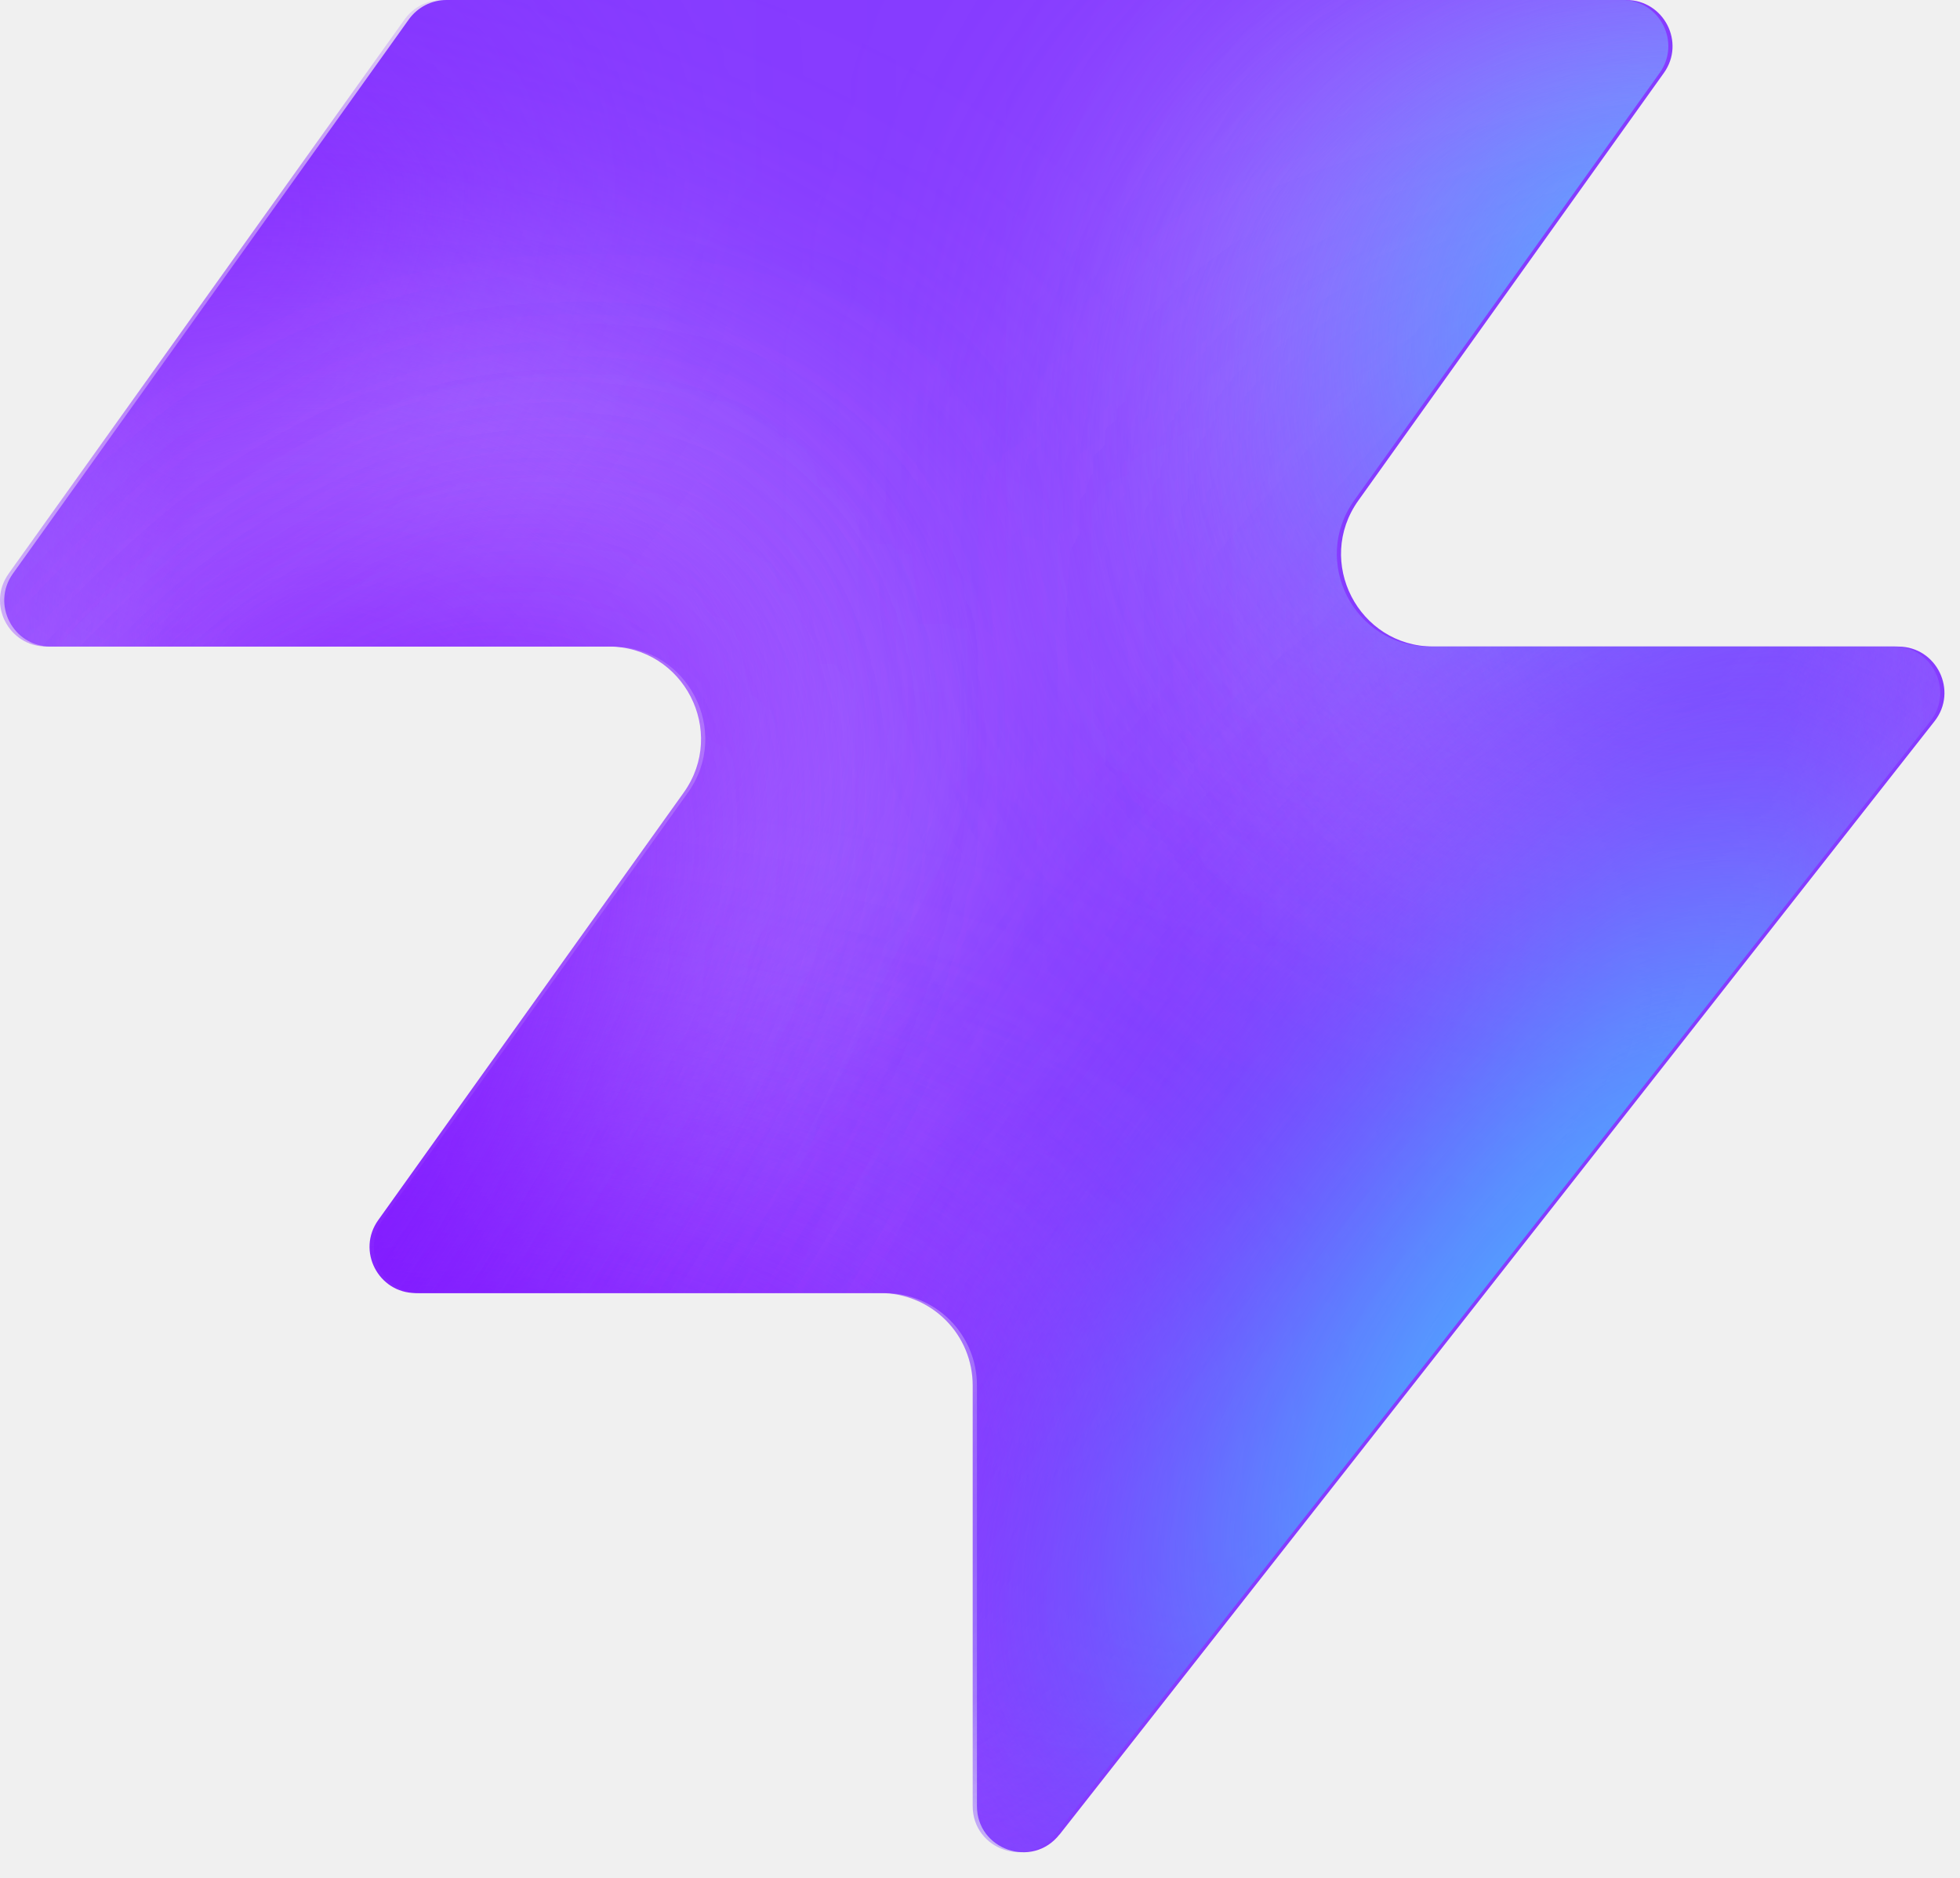
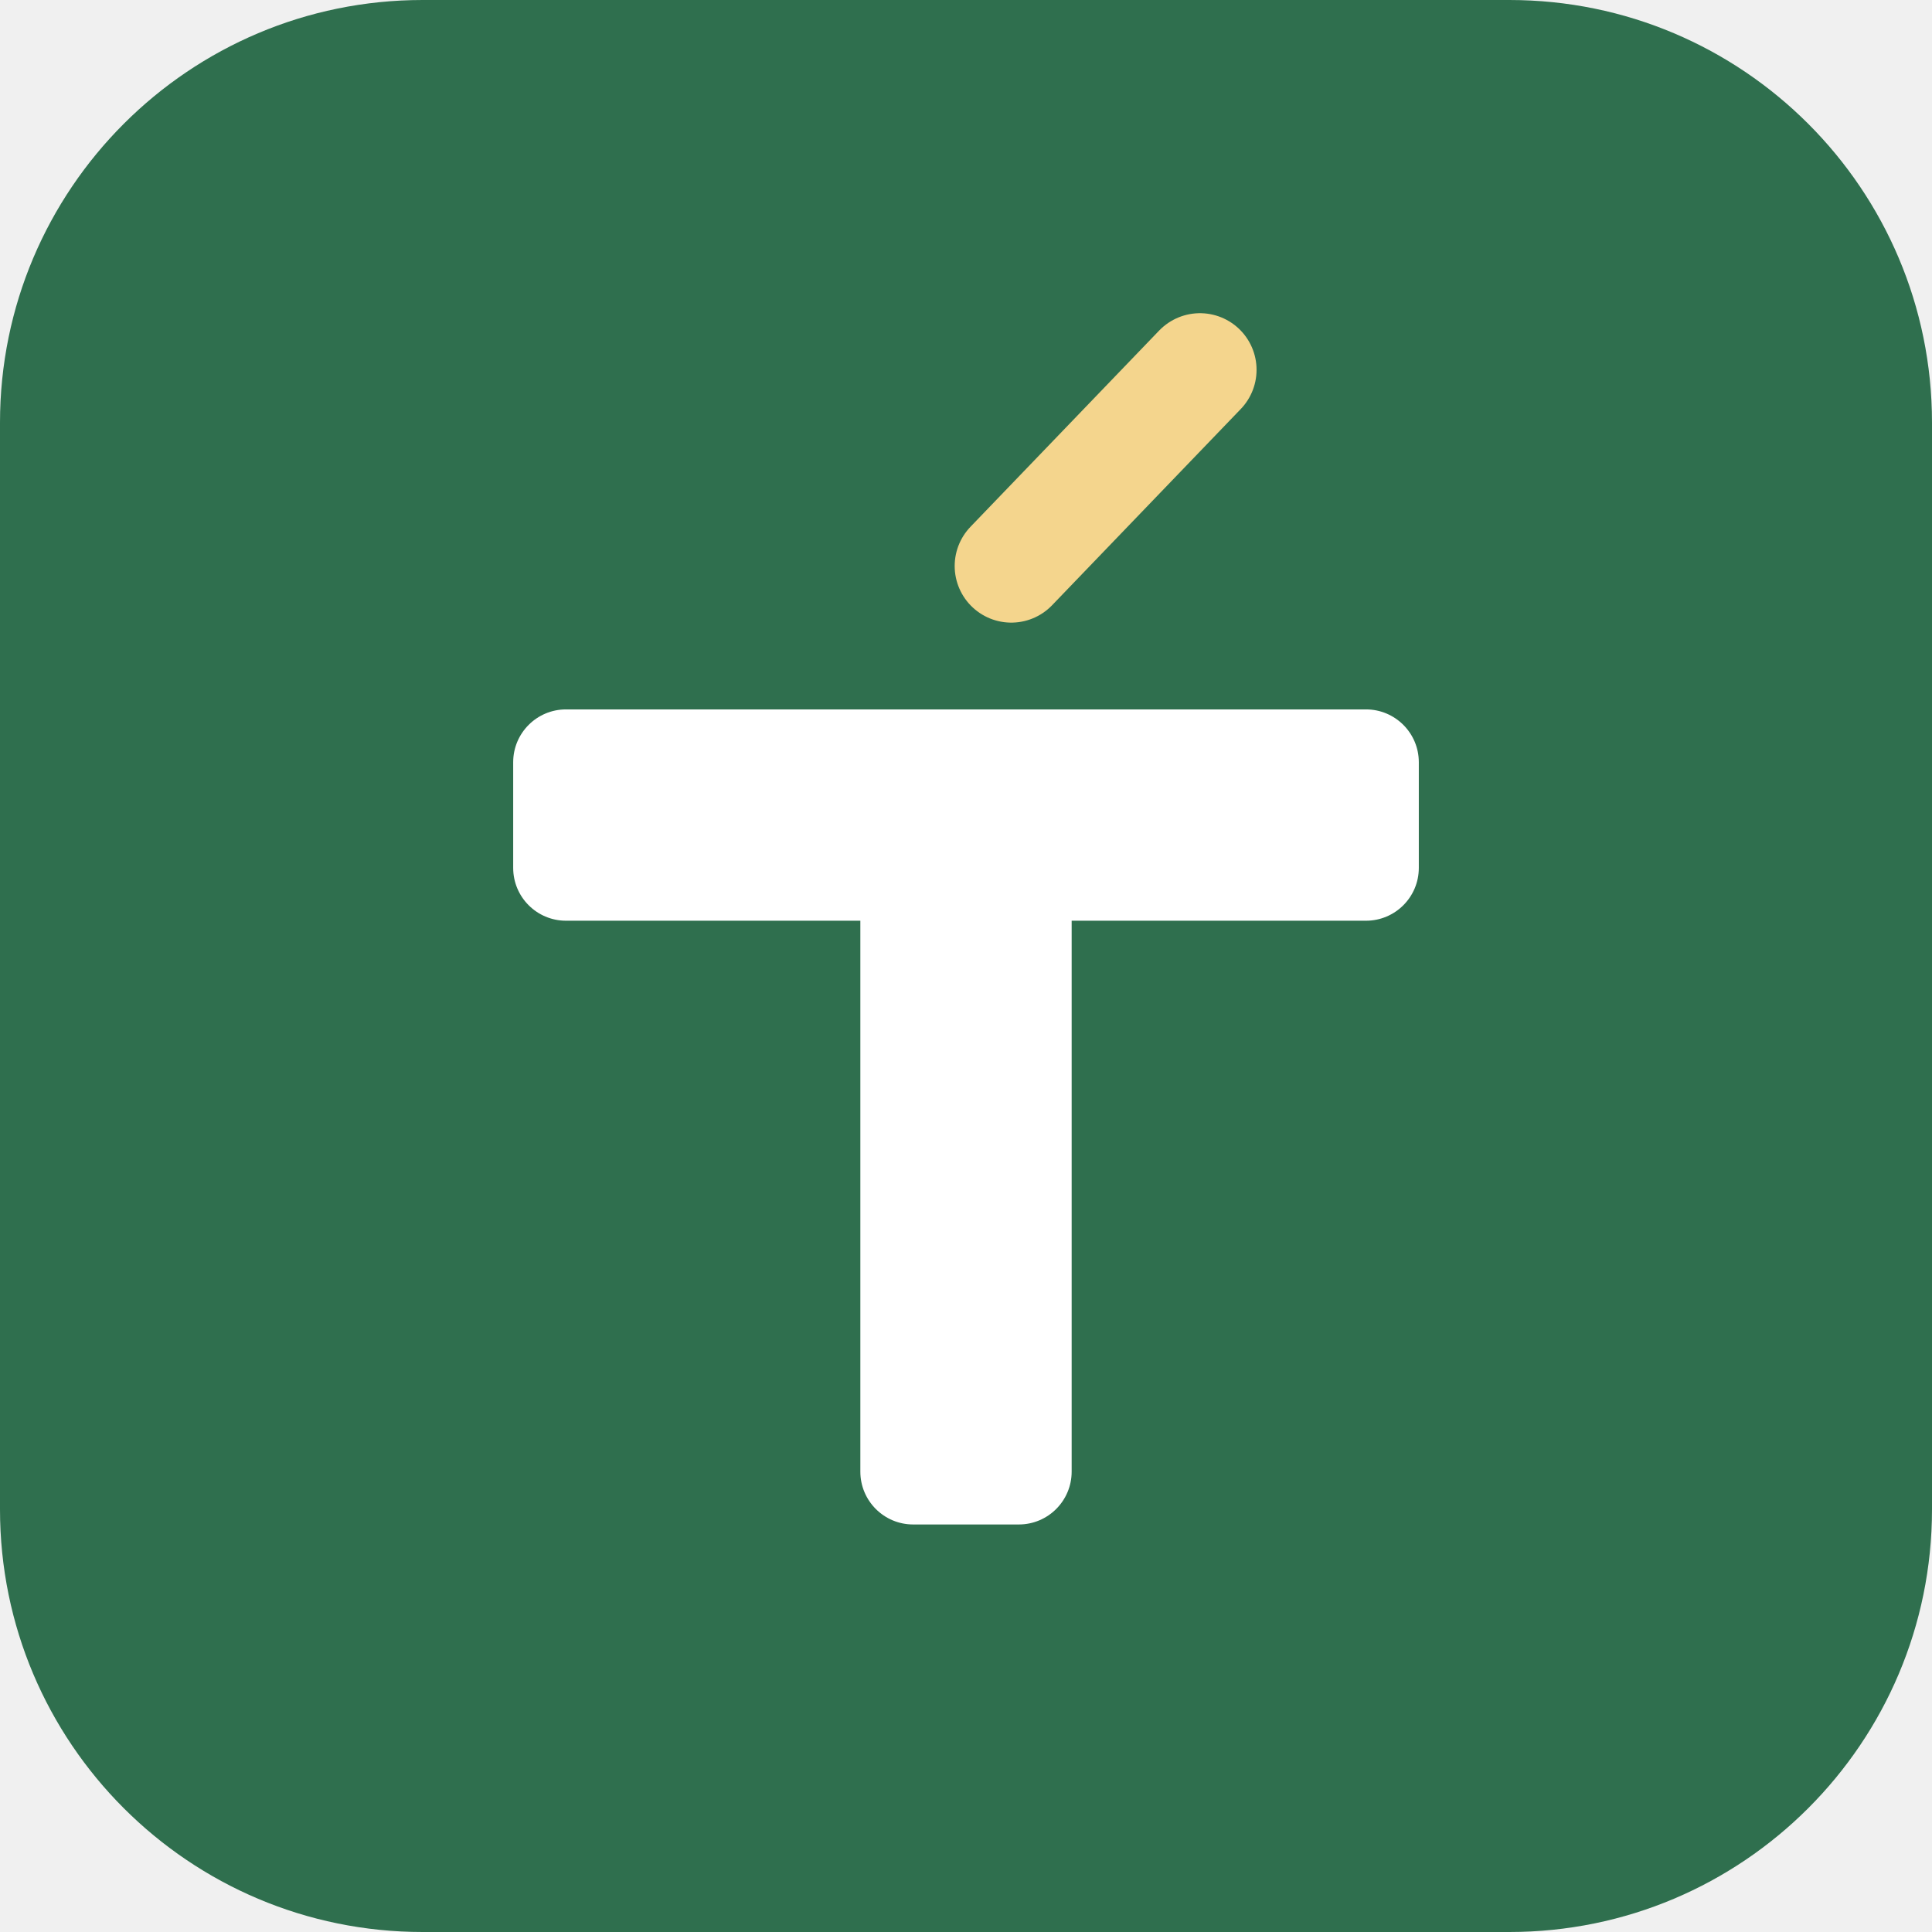
- <svg xmlns="http://www.w3.org/2000/svg" width="48" height="46" fill="none" viewBox="0 0 48 46">
-   <path fill="#863bff" d="M25.946 44.938c-.664.845-2.021.375-2.021-.698V33.937a2.26 2.26 0 0 0-2.262-2.262H10.287c-.92 0-1.456-1.04-.92-1.788l7.48-10.471c1.07-1.497 0-3.578-1.842-3.578H1.237c-.92 0-1.456-1.04-.92-1.788L10.013.474c.214-.297.556-.474.92-.474h28.894c.92 0 1.456 1.04.92 1.788l-7.48 10.471c-1.07 1.498 0 3.579 1.842 3.579h11.377c.943 0 1.473 1.088.89 1.83L25.947 44.94z" style="fill:#863bff;fill:color(display-p3 .525 .23 1);fill-opacity:1" />
-   <mask id="a" width="48" height="46" x="0" y="0" maskUnits="userSpaceOnUse" style="mask-type:alpha">
-     <path fill="#000" d="M25.842 44.938c-.664.844-2.021.375-2.021-.698V33.937a2.26 2.26 0 0 0-2.262-2.262H10.183c-.92 0-1.456-1.04-.92-1.788l7.48-10.471c1.07-1.498 0-3.579-1.842-3.579H1.133c-.92 0-1.456-1.04-.92-1.787L9.91.473c.214-.297.556-.474.92-.474h28.894c.92 0 1.456 1.04.92 1.788l-7.48 10.471c-1.07 1.498 0 3.578 1.842 3.578h11.377c.943 0 1.473 1.088.89 1.832L25.843 44.94z" style="fill:#000;fill-opacity:1" />
-   </mask>
-   <g mask="url(#a)">
-     <g filter="url(#b)">
-       <ellipse cx="5.508" cy="14.704" fill="#ede6ff" rx="5.508" ry="14.704" style="fill:#ede6ff;fill:color(display-p3 .927 .903 1);fill-opacity:1" transform="matrix(.00324 1 1 -.00324 -4.47 31.516)" />
-     </g>
-     <g filter="url(#c)">
-       <ellipse cx="10.399" cy="29.851" fill="#ede6ff" rx="10.399" ry="29.851" style="fill:#ede6ff;fill:color(display-p3 .927 .903 1);fill-opacity:1" transform="matrix(.00324 1 1 -.00324 -39.328 7.883)" />
-     </g>
-     <g filter="url(#d)">
-       <ellipse cx="5.508" cy="30.487" fill="#7e14ff" rx="5.508" ry="30.487" style="fill:#7e14ff;fill:color(display-p3 .492 .077 1);fill-opacity:1" transform="rotate(89.814 -25.913 -14.639)scale(1 -1)" />
-     </g>
-     <g filter="url(#e)">
-       <ellipse cx="5.508" cy="30.599" fill="#7e14ff" rx="5.508" ry="30.599" style="fill:#7e14ff;fill:color(display-p3 .492 .077 1);fill-opacity:1" transform="rotate(89.814 -32.644 -3.334)scale(1 -1)" />
-     </g>
-     <g filter="url(#f)">
-       <ellipse cx="5.508" cy="30.599" fill="#7e14ff" rx="5.508" ry="30.599" style="fill:#7e14ff;fill:color(display-p3 .492 .077 1);fill-opacity:1" transform="matrix(.00324 1 1 -.00324 -34.34 30.47)" />
-     </g>
-     <g filter="url(#g)">
-       <ellipse cx="14.072" cy="22.078" fill="#ede6ff" rx="14.072" ry="22.078" style="fill:#ede6ff;fill:color(display-p3 .927 .903 1);fill-opacity:1" transform="rotate(93.35 24.506 48.493)scale(-1 1)" />
-     </g>
-     <g filter="url(#h)">
-       <ellipse cx="3.47" cy="21.501" fill="#7e14ff" rx="3.47" ry="21.501" style="fill:#7e14ff;fill:color(display-p3 .492 .077 1);fill-opacity:1" transform="rotate(89.009 28.708 47.59)scale(-1 1)" />
-     </g>
-     <g filter="url(#i)">
-       <ellipse cx="3.47" cy="21.501" fill="#7e14ff" rx="3.47" ry="21.501" style="fill:#7e14ff;fill:color(display-p3 .492 .077 1);fill-opacity:1" transform="rotate(89.009 28.708 47.59)scale(-1 1)" />
-     </g>
-     <g filter="url(#j)">
-       <ellipse cx=".387" cy="8.972" fill="#7e14ff" rx="4.407" ry="29.108" style="fill:#7e14ff;fill:color(display-p3 .492 .077 1);fill-opacity:1" transform="rotate(39.51 .387 8.972)" />
-     </g>
-     <g filter="url(#k)">
-       <ellipse cx="47.523" cy="-6.092" fill="#7e14ff" rx="4.407" ry="29.108" style="fill:#7e14ff;fill:color(display-p3 .492 .077 1);fill-opacity:1" transform="rotate(37.892 47.523 -6.092)" />
-     </g>
-     <g filter="url(#l)">
-       <ellipse cx="41.412" cy="6.333" fill="#47bfff" rx="5.971" ry="9.665" style="fill:#47bfff;fill:color(display-p3 .28 .748 1);fill-opacity:1" transform="rotate(37.892 41.412 6.333)" />
-     </g>
-     <g filter="url(#m)">
-       <ellipse cx="-1.879" cy="38.332" fill="#7e14ff" rx="4.407" ry="29.108" style="fill:#7e14ff;fill:color(display-p3 .492 .077 1);fill-opacity:1" transform="rotate(37.892 -1.88 38.332)" />
-     </g>
-     <g filter="url(#n)">
-       <ellipse cx="-1.879" cy="38.332" fill="#7e14ff" rx="4.407" ry="29.108" style="fill:#7e14ff;fill:color(display-p3 .492 .077 1);fill-opacity:1" transform="rotate(37.892 -1.88 38.332)" />
-     </g>
-     <g filter="url(#o)">
-       <ellipse cx="35.651" cy="29.907" fill="#7e14ff" rx="4.407" ry="29.108" style="fill:#7e14ff;fill:color(display-p3 .492 .077 1);fill-opacity:1" transform="rotate(37.892 35.651 29.907)" />
-     </g>
-     <g filter="url(#p)">
-       <ellipse cx="38.418" cy="32.4" fill="#47bfff" rx="5.971" ry="15.297" style="fill:#47bfff;fill:color(display-p3 .28 .748 1);fill-opacity:1" transform="rotate(37.892 38.418 32.4)" />
-     </g>
-   </g>
-   <defs>
-     <filter id="b" width="60.045" height="41.654" x="-19.77" y="16.149" color-interpolation-filters="sRGB" filterUnits="userSpaceOnUse">
-       <feFlood flood-opacity="0" result="BackgroundImageFix" />
-       <feBlend in="SourceGraphic" in2="BackgroundImageFix" result="shape" />
-       <feGaussianBlur result="effect1_foregroundBlur_2002_17158" stdDeviation="7.659" />
-     </filter>
-     <filter id="c" width="90.34" height="51.437" x="-54.613" y="-7.533" color-interpolation-filters="sRGB" filterUnits="userSpaceOnUse">
-       <feFlood flood-opacity="0" result="BackgroundImageFix" />
-       <feBlend in="SourceGraphic" in2="BackgroundImageFix" result="shape" />
-       <feGaussianBlur result="effect1_foregroundBlur_2002_17158" stdDeviation="7.659" />
-     </filter>
-     <filter id="d" width="79.355" height="29.4" x="-49.64" y="2.03" color-interpolation-filters="sRGB" filterUnits="userSpaceOnUse">
-       <feFlood flood-opacity="0" result="BackgroundImageFix" />
-       <feBlend in="SourceGraphic" in2="BackgroundImageFix" result="shape" />
-       <feGaussianBlur result="effect1_foregroundBlur_2002_17158" stdDeviation="4.596" />
-     </filter>
-     <filter id="e" width="79.579" height="29.4" x="-45.045" y="20.029" color-interpolation-filters="sRGB" filterUnits="userSpaceOnUse">
-       <feFlood flood-opacity="0" result="BackgroundImageFix" />
-       <feBlend in="SourceGraphic" in2="BackgroundImageFix" result="shape" />
-       <feGaussianBlur result="effect1_foregroundBlur_2002_17158" stdDeviation="4.596" />
-     </filter>
-     <filter id="f" width="79.579" height="29.4" x="-43.513" y="21.178" color-interpolation-filters="sRGB" filterUnits="userSpaceOnUse">
-       <feFlood flood-opacity="0" result="BackgroundImageFix" />
-       <feBlend in="SourceGraphic" in2="BackgroundImageFix" result="shape" />
-       <feGaussianBlur result="effect1_foregroundBlur_2002_17158" stdDeviation="4.596" />
-     </filter>
-     <filter id="g" width="74.749" height="58.852" x="15.756" y="-17.901" color-interpolation-filters="sRGB" filterUnits="userSpaceOnUse">
-       <feFlood flood-opacity="0" result="BackgroundImageFix" />
-       <feBlend in="SourceGraphic" in2="BackgroundImageFix" result="shape" />
-       <feGaussianBlur result="effect1_foregroundBlur_2002_17158" stdDeviation="7.659" />
-     </filter>
-     <filter id="h" width="61.377" height="25.362" x="23.548" y="2.284" color-interpolation-filters="sRGB" filterUnits="userSpaceOnUse">
-       <feFlood flood-opacity="0" result="BackgroundImageFix" />
-       <feBlend in="SourceGraphic" in2="BackgroundImageFix" result="shape" />
-       <feGaussianBlur result="effect1_foregroundBlur_2002_17158" stdDeviation="4.596" />
-     </filter>
-     <filter id="i" width="61.377" height="25.362" x="23.548" y="2.284" color-interpolation-filters="sRGB" filterUnits="userSpaceOnUse">
-       <feFlood flood-opacity="0" result="BackgroundImageFix" />
-       <feBlend in="SourceGraphic" in2="BackgroundImageFix" result="shape" />
-       <feGaussianBlur result="effect1_foregroundBlur_2002_17158" stdDeviation="4.596" />
-     </filter>
-     <filter id="j" width="56.045" height="63.649" x="-27.636" y="-22.853" color-interpolation-filters="sRGB" filterUnits="userSpaceOnUse">
-       <feFlood flood-opacity="0" result="BackgroundImageFix" />
-       <feBlend in="SourceGraphic" in2="BackgroundImageFix" result="shape" />
-       <feGaussianBlur result="effect1_foregroundBlur_2002_17158" stdDeviation="4.596" />
-     </filter>
-     <filter id="k" width="54.814" height="64.646" x="20.116" y="-38.415" color-interpolation-filters="sRGB" filterUnits="userSpaceOnUse">
-       <feFlood flood-opacity="0" result="BackgroundImageFix" />
-       <feBlend in="SourceGraphic" in2="BackgroundImageFix" result="shape" />
-       <feGaussianBlur result="effect1_foregroundBlur_2002_17158" stdDeviation="4.596" />
-     </filter>
-     <filter id="l" width="33.541" height="35.313" x="24.641" y="-11.323" color-interpolation-filters="sRGB" filterUnits="userSpaceOnUse">
-       <feFlood flood-opacity="0" result="BackgroundImageFix" />
-       <feBlend in="SourceGraphic" in2="BackgroundImageFix" result="shape" />
-       <feGaussianBlur result="effect1_foregroundBlur_2002_17158" stdDeviation="4.596" />
-     </filter>
-     <filter id="m" width="54.814" height="64.646" x="-29.286" y="6.009" color-interpolation-filters="sRGB" filterUnits="userSpaceOnUse">
-       <feFlood flood-opacity="0" result="BackgroundImageFix" />
-       <feBlend in="SourceGraphic" in2="BackgroundImageFix" result="shape" />
-       <feGaussianBlur result="effect1_foregroundBlur_2002_17158" stdDeviation="4.596" />
-     </filter>
-     <filter id="n" width="54.814" height="64.646" x="-29.286" y="6.009" color-interpolation-filters="sRGB" filterUnits="userSpaceOnUse">
-       <feFlood flood-opacity="0" result="BackgroundImageFix" />
-       <feBlend in="SourceGraphic" in2="BackgroundImageFix" result="shape" />
-       <feGaussianBlur result="effect1_foregroundBlur_2002_17158" stdDeviation="4.596" />
-     </filter>
-     <filter id="o" width="54.814" height="64.646" x="8.244" y="-2.416" color-interpolation-filters="sRGB" filterUnits="userSpaceOnUse">
-       <feFlood flood-opacity="0" result="BackgroundImageFix" />
-       <feBlend in="SourceGraphic" in2="BackgroundImageFix" result="shape" />
-       <feGaussianBlur result="effect1_foregroundBlur_2002_17158" stdDeviation="4.596" />
-     </filter>
-     <filter id="p" width="39.409" height="43.623" x="18.713" y="10.588" color-interpolation-filters="sRGB" filterUnits="userSpaceOnUse">
-       <feFlood flood-opacity="0" result="BackgroundImageFix" />
-       <feBlend in="SourceGraphic" in2="BackgroundImageFix" result="shape" />
-       <feGaussianBlur result="effect1_foregroundBlur_2002_17158" stdDeviation="4.596" />
-     </filter>
-   </defs>
+ <svg xmlns="http://www.w3.org/2000/svg" viewBox="0 0 512 512">
+   <rect width="512" height="512" rx="112" fill="#2f6f4e" />
+   <rect x="136" y="188" width="240" height="56" rx="14" fill="#fff" />
+   <rect x="228" y="188" width="56" height="216" rx="14" fill="#fff" />
+   <path d="M268 150 L318 98" stroke="#f4d58d" stroke-width="30" stroke-linecap="round" />
</svg>
